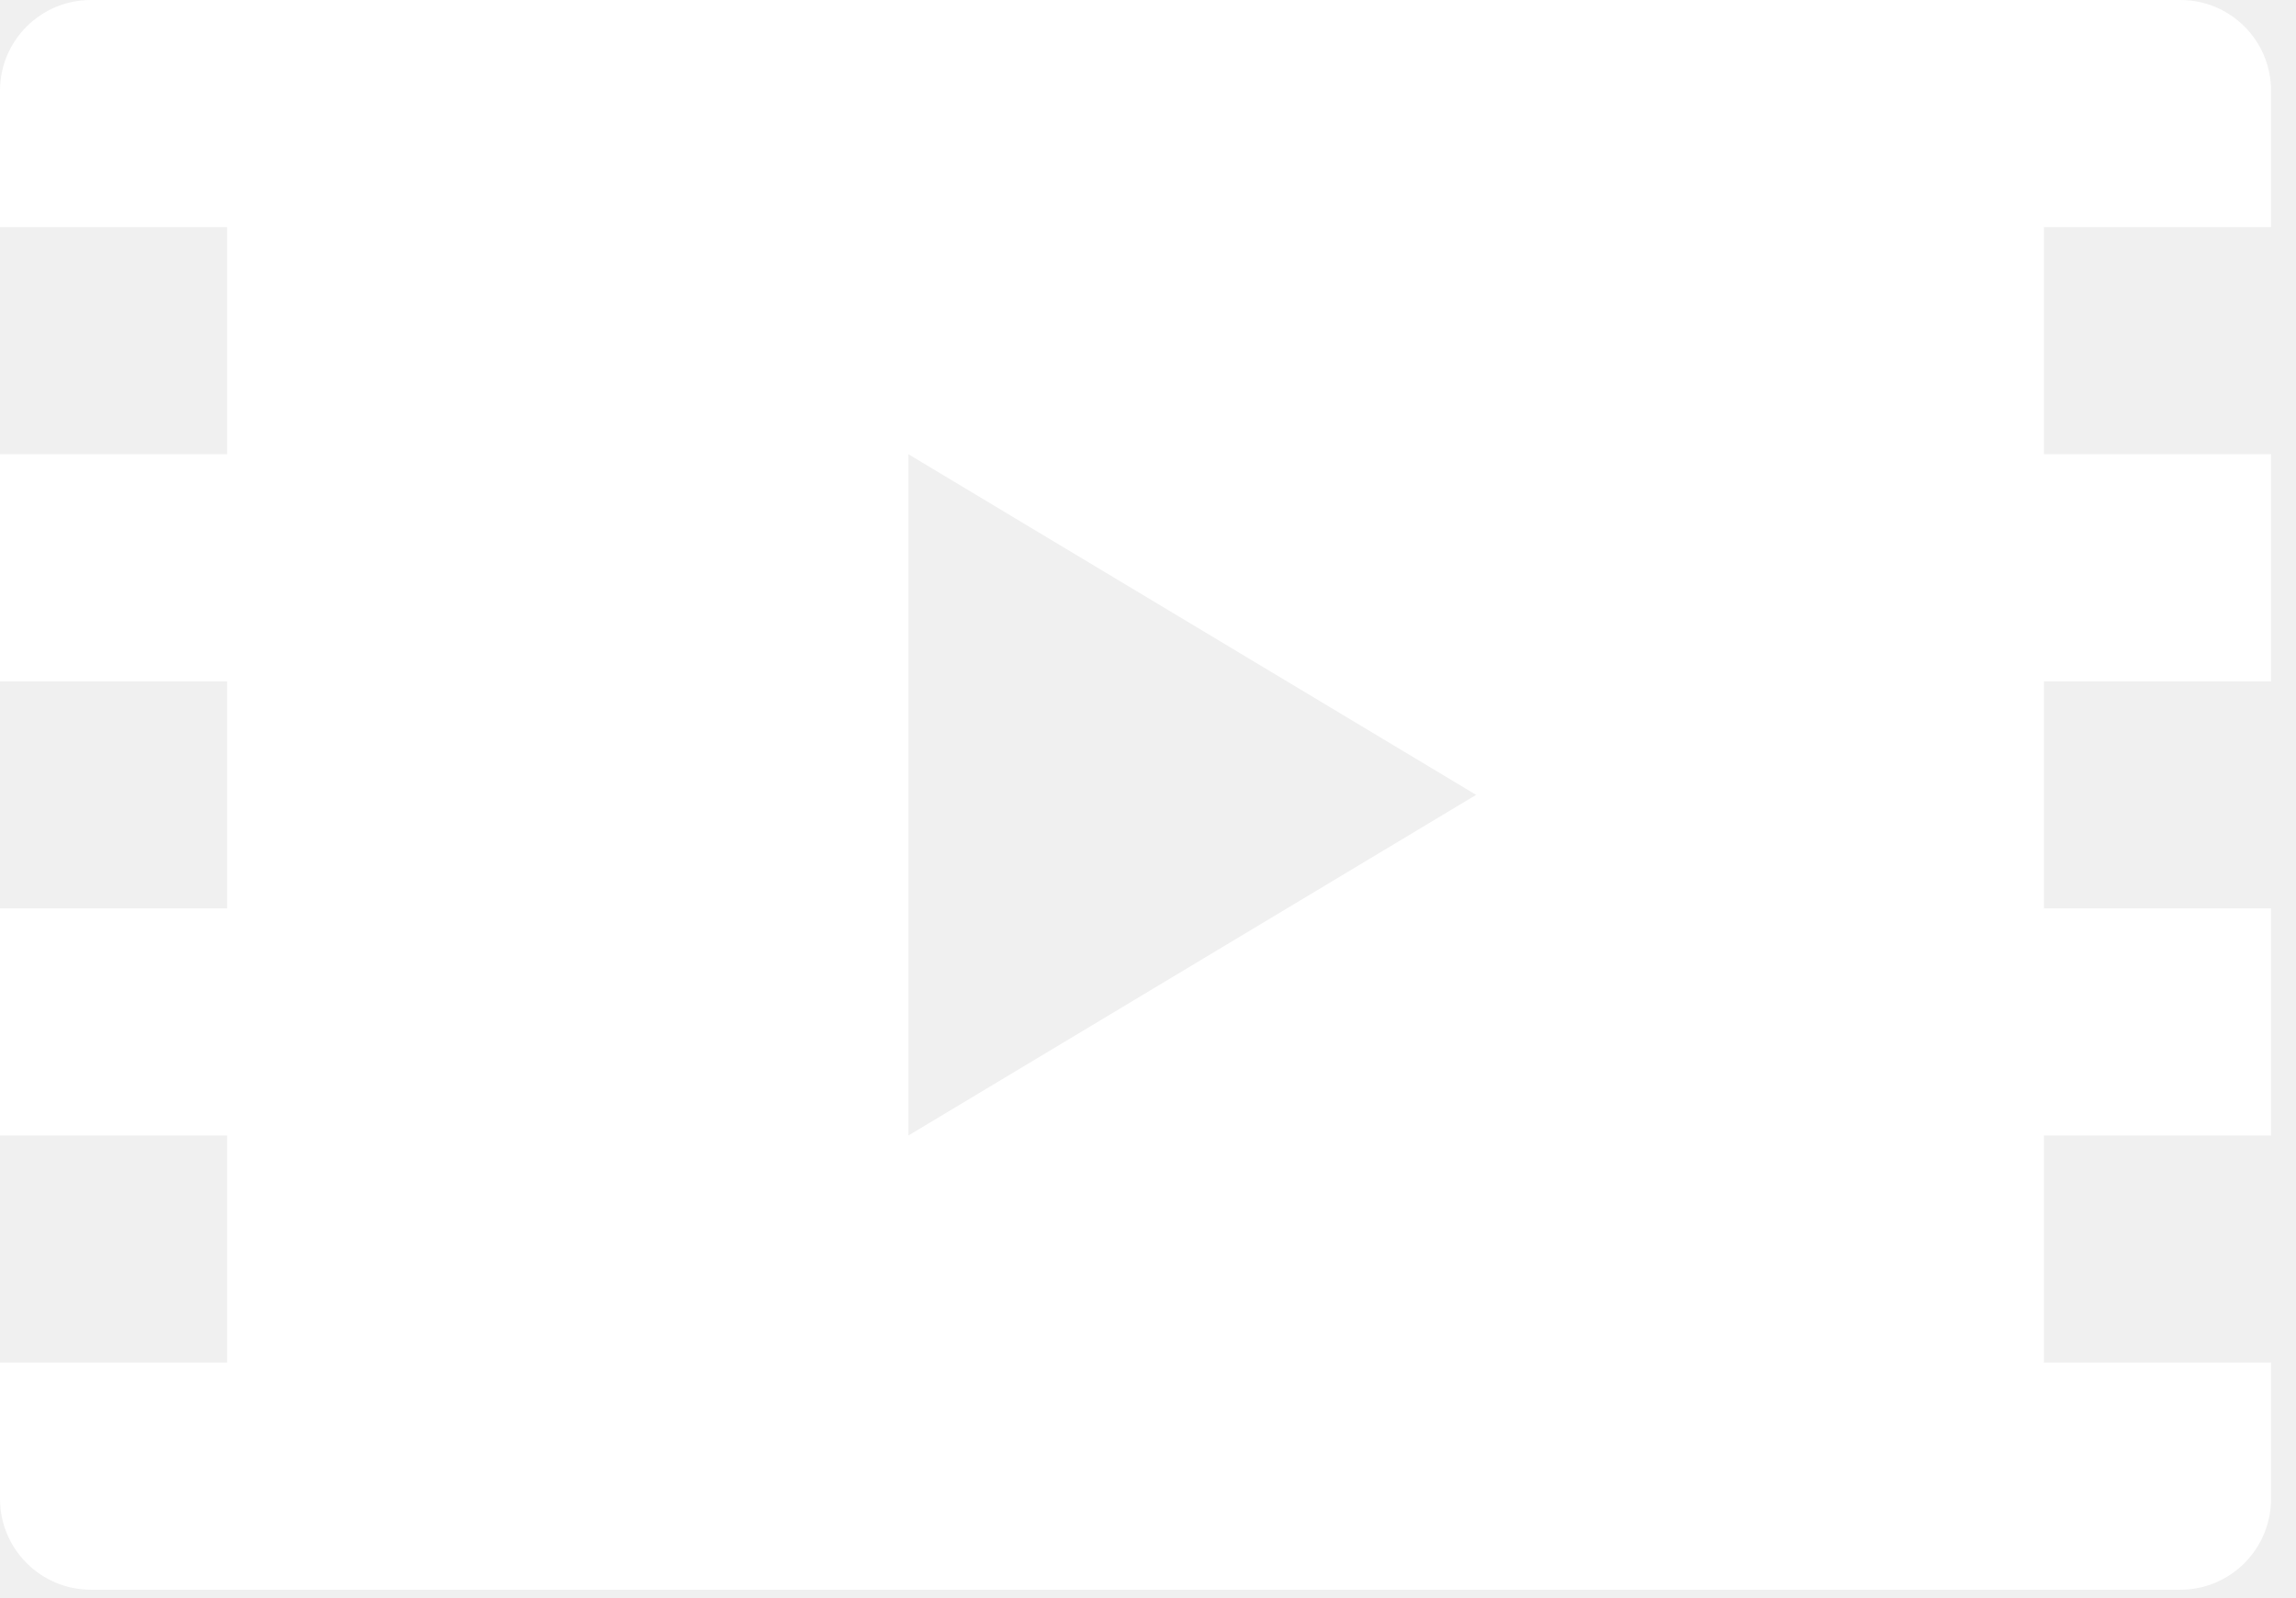
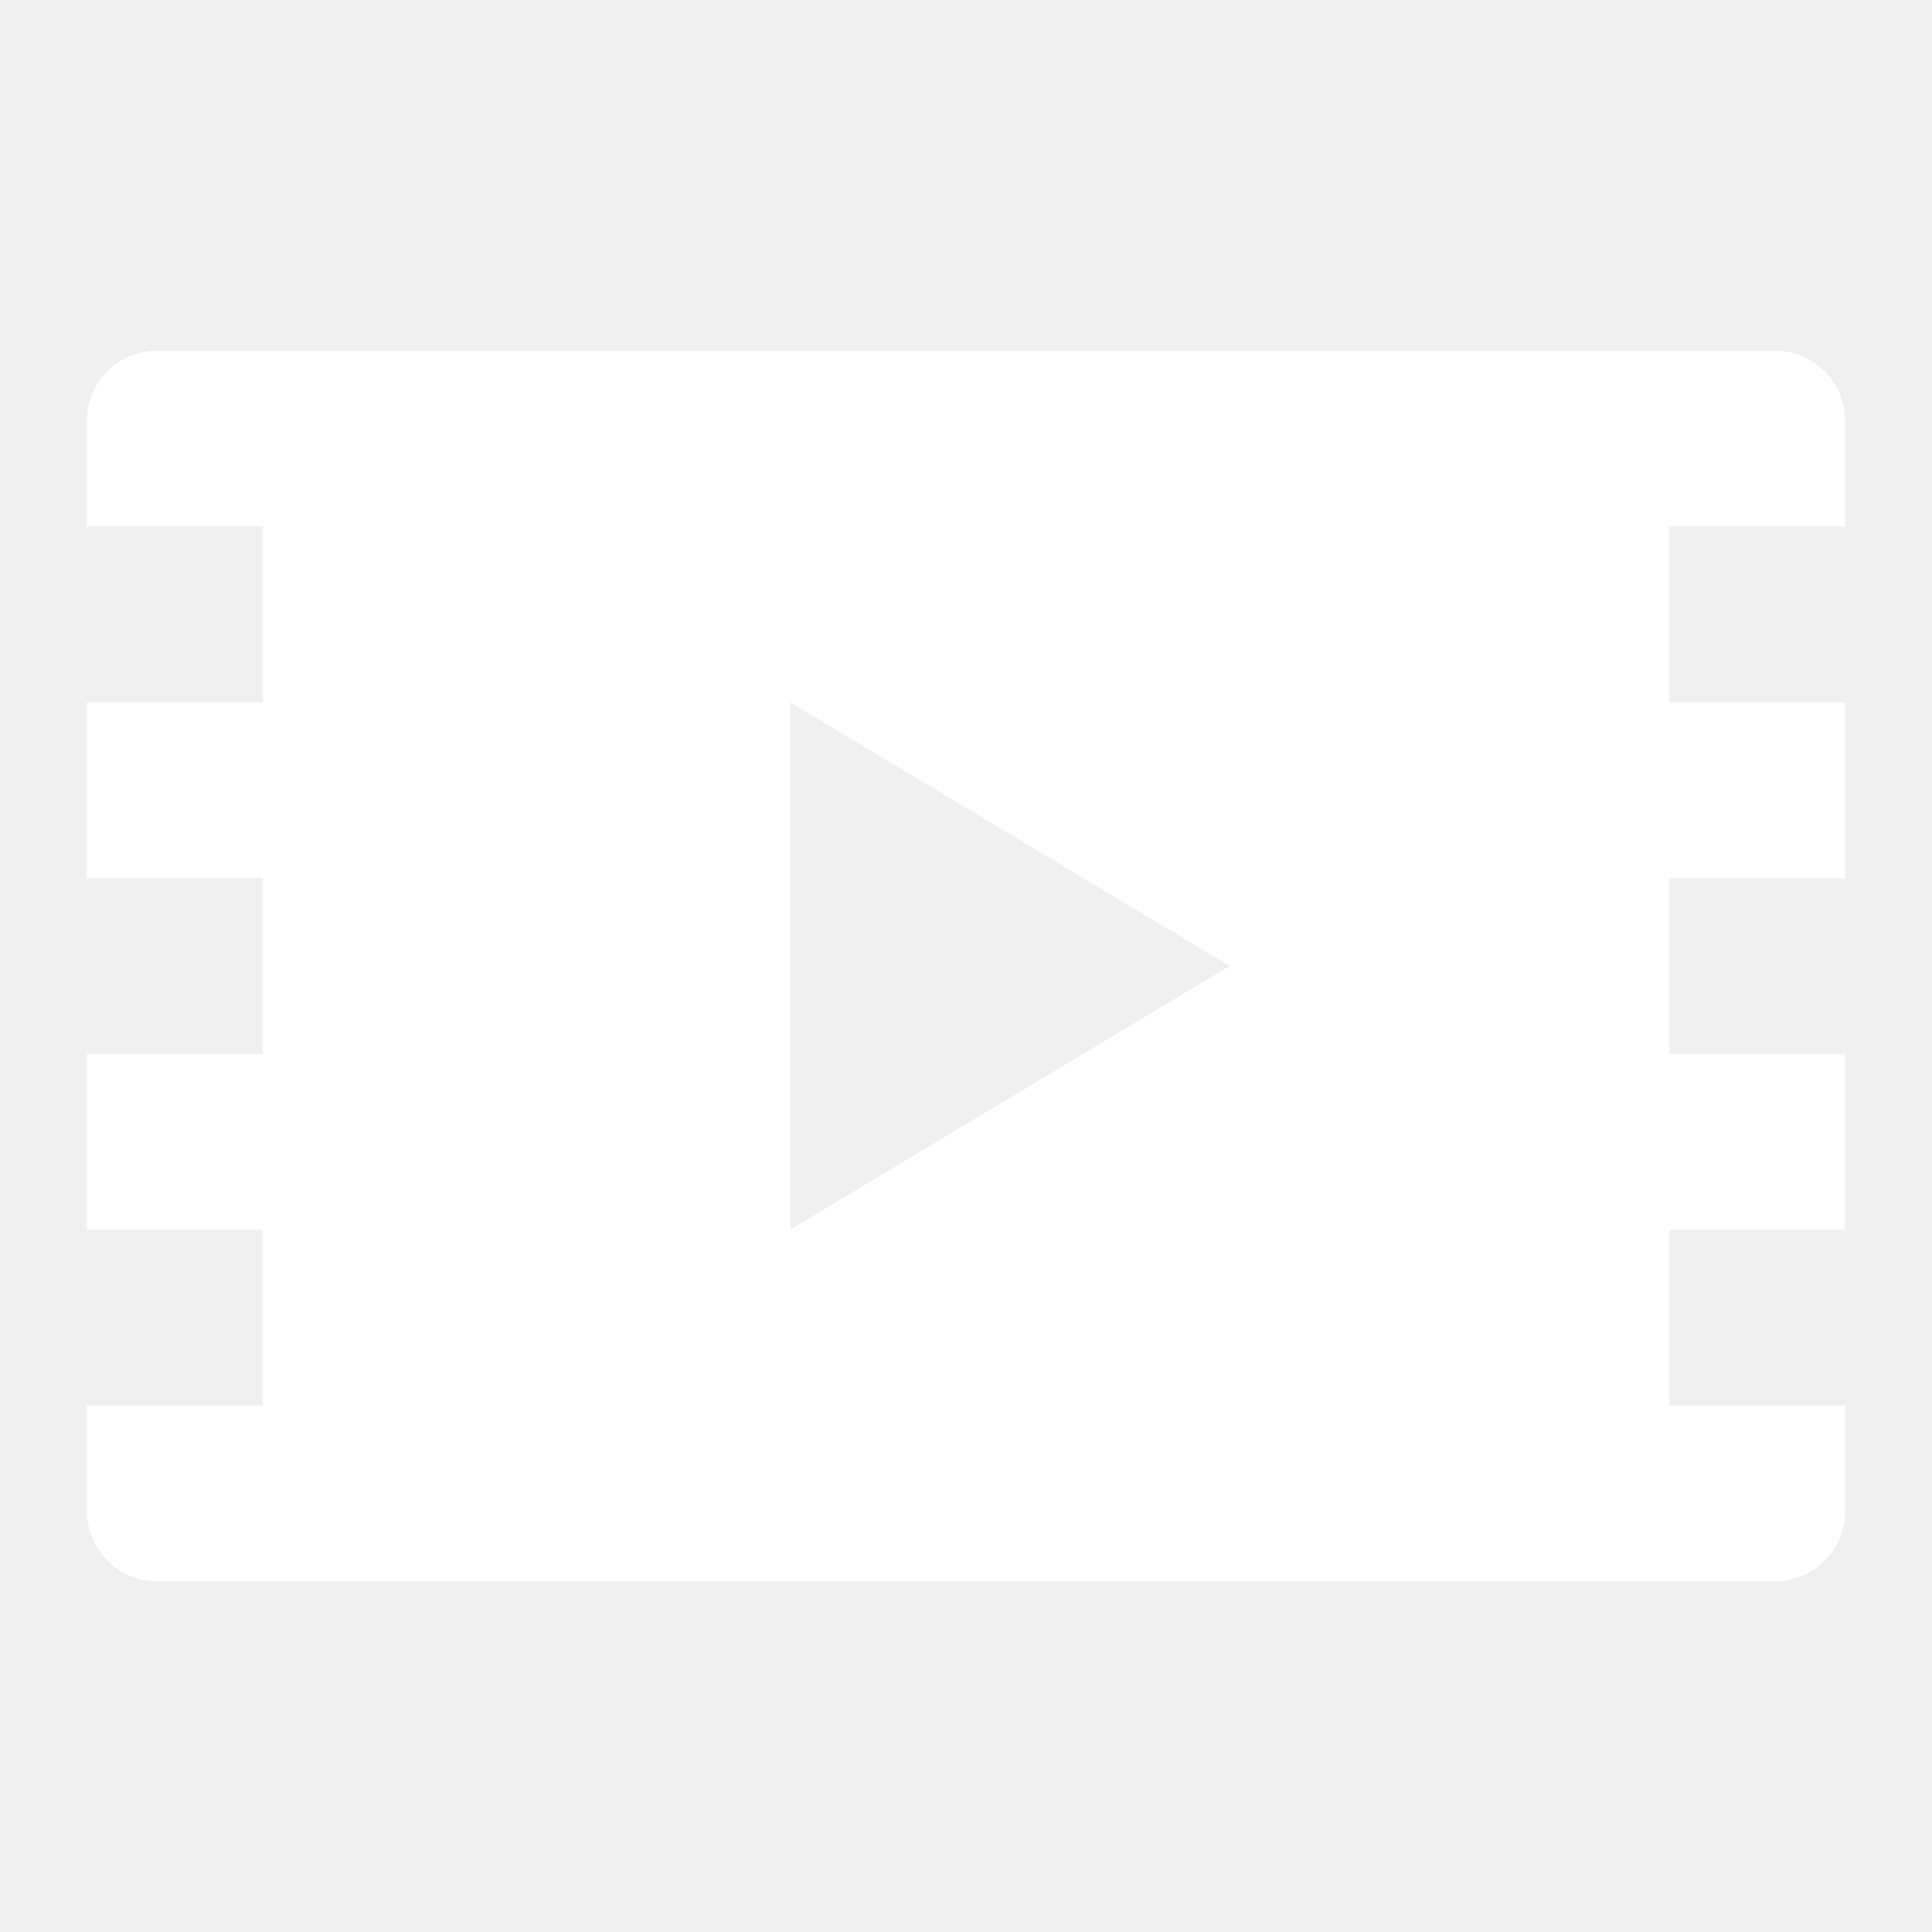
- <svg xmlns="http://www.w3.org/2000/svg" width="100%" height="100%" viewBox="0 0 46 32" version="1.1" xml:space="preserve" style="fill-rule:evenodd;clip-rule:evenodd;stroke-linejoin:round;stroke-miterlimit:1.414;">
-   <g transform="matrix(1,0,0,1,-2.25,-9.075)">
-     <g id="video" transform="matrix(2.275,0,0,2.275,2.25,2.25)">
-       <path d="M20,5L20,3.799C20,3.357 19.643,3 19.201,3L0.801,3C0.358,3 0,3.357 0,3.799L0,5L2,5L2,7L0,7L0,9L2,9L2,11L0,11L0,13L2,13L2,15L0,15L0,16.199C0,16.641 0.358,17 0.801,17L19.201,17C19.643,17 20,16.641 20,16.199L20,15L18,15L18,13L20,13L20,11L18,11L18,9L20,9L20,7L18,7L18,5L20,5ZM8,13L8,7L13,10L8,13Z" style="fill:white;fill-rule:nonzero;" />
-     </g>
+ <svg xmlns="http://www.w3.org/2000/svg" width="100%" height="100%" viewBox="0 0 50 50" version="1.1" xml:space="preserve" style="fill-rule:evenodd;clip-rule:evenodd;stroke-linejoin:round;stroke-miterlimit:1.414;">
+   <g id="video" transform="matrix(2.275,0,0,2.275,2.25,2.25)">
+     <path d="M20,5L20,3.799C20,3.357 19.643,3 19.201,3L0.801,3C0.358,3 0,3.357 0,3.799L0,5L2,5L2,7L0,7L0,9L2,9L2,11L0,11L0,13L2,13L2,15L0,15L0,16.199C0,16.641 0.358,17 0.801,17L19.201,17C19.643,17 20,16.641 20,16.199L20,15L18,15L18,13L20,13L20,11L18,11L18,9L20,9L20,7L18,7L18,5L20,5ZM8,13L8,7L13,10L8,13Z" style="fill:white;fill-rule:nonzero;" />
  </g>
</svg>
